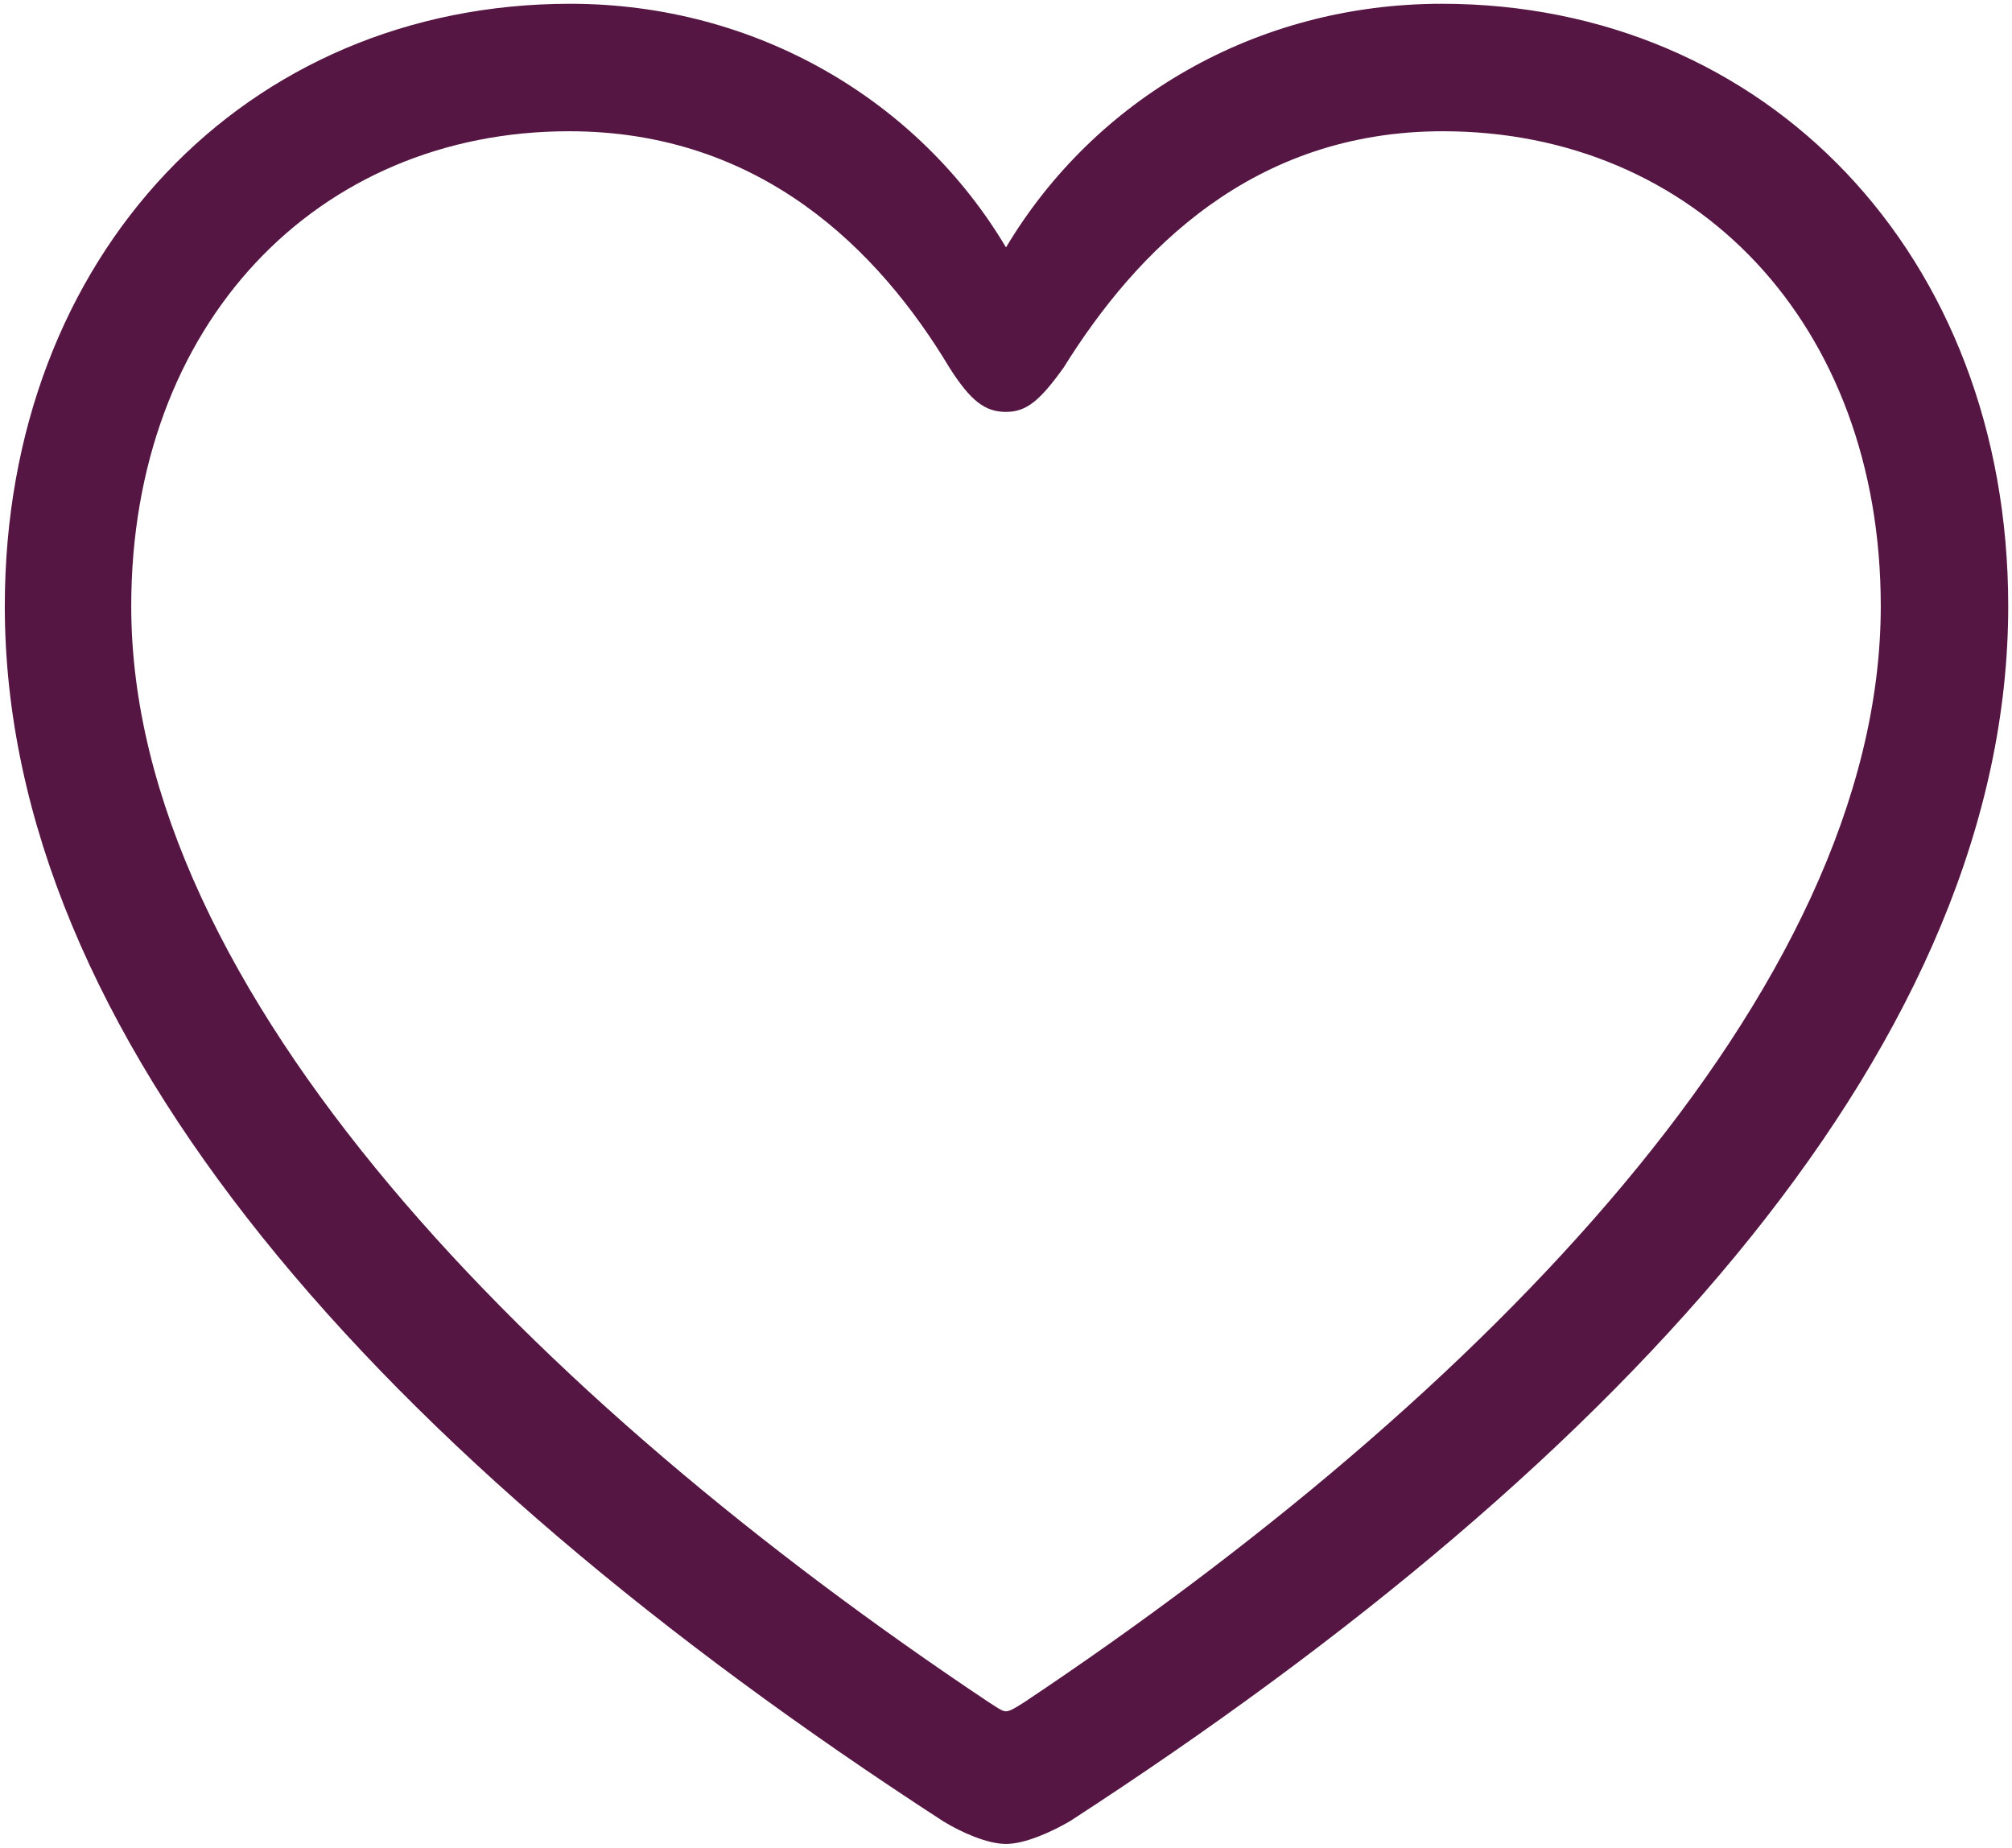
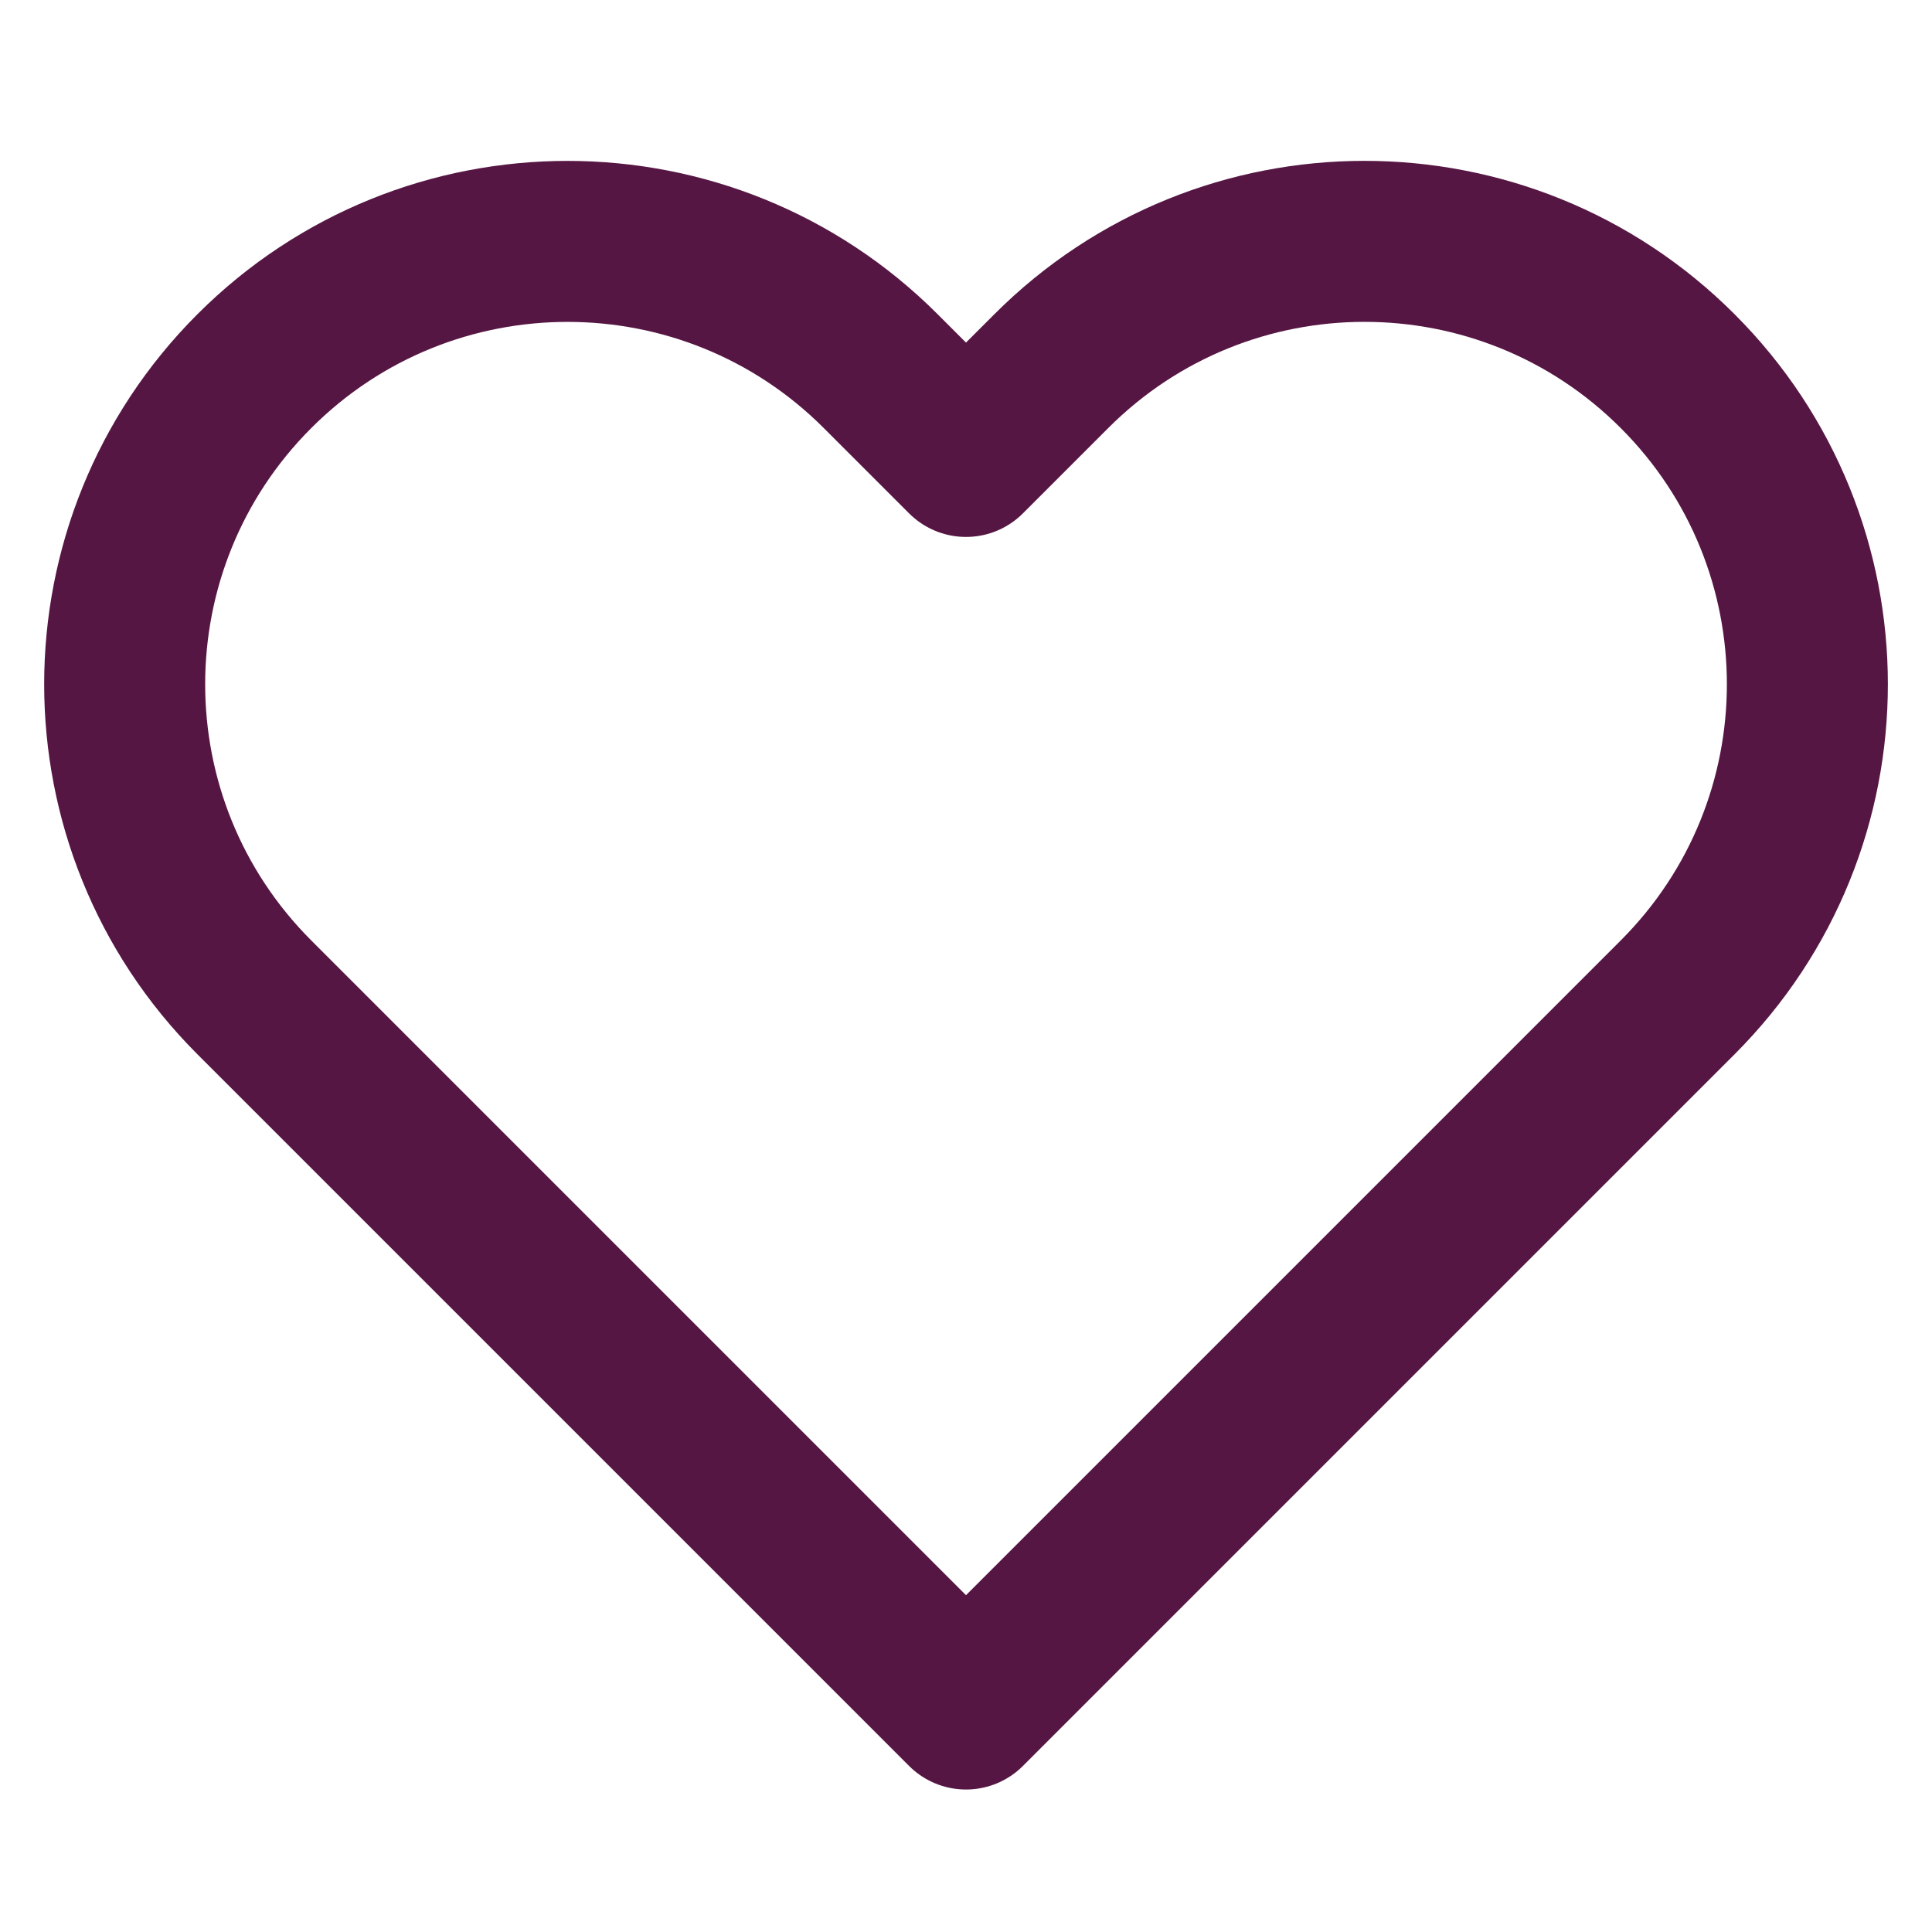
- <svg xmlns="http://www.w3.org/2000/svg" width="367" height="337" viewBox="0 0 367 337" fill="none">
-   <path d="M0.875 110.562C0.875 188.75 69.125 265.438 172.062 332.188C175.438 334.25 180.125 336.312 183.5 336.312C186.875 336.312 191.562 334.25 195.125 332.188C298.062 265.438 366.312 188.75 366.312 110.562C366.312 46.438 322.062 0.688 263 0.688C229.062 0.688 199.625 18.125 183.5 45.125C167.562 18.312 137.938 0.688 104 0.688C44.938 0.688 0.875 46.438 0.875 110.562ZM23.938 110.562C23.938 59 57.875 23.938 103.812 23.938C138.688 23.938 160.25 45.5 173.188 67.062C177.125 73.25 179.75 75.125 183.5 75.125C187.25 75.125 189.688 73.062 194 67.062C207.312 45.688 228.5 23.938 263.188 23.938C309.125 23.938 343.062 59 343.062 110.562C343.062 180.875 269.75 255.125 186.875 310.438C185.375 311.375 184.25 312.125 183.5 312.125C182.75 312.125 181.812 311.375 180.312 310.438C97.438 255.125 23.938 180.875 23.938 110.562Z" fill="#561643" />
+ <svg xmlns="http://www.w3.org/2000/svg" width="100" height="100" viewBox="0 0 24 24" fill="none" stroke="#561643" stroke-width="2" stroke-linecap="round" stroke-linejoin="round" class="feather feather-heart">
+   <path d="M20.84 4.61a5.5 5.5 0 0 0-7.78 0L12 5.67l-1.06-1.06a5.5 5.5 0 0 0-7.78 7.78l1.06 1.06L12 21.23l7.78-7.78 1.06-1.06a5.5 5.5 0 0 0 0-7.78z" />
</svg>
